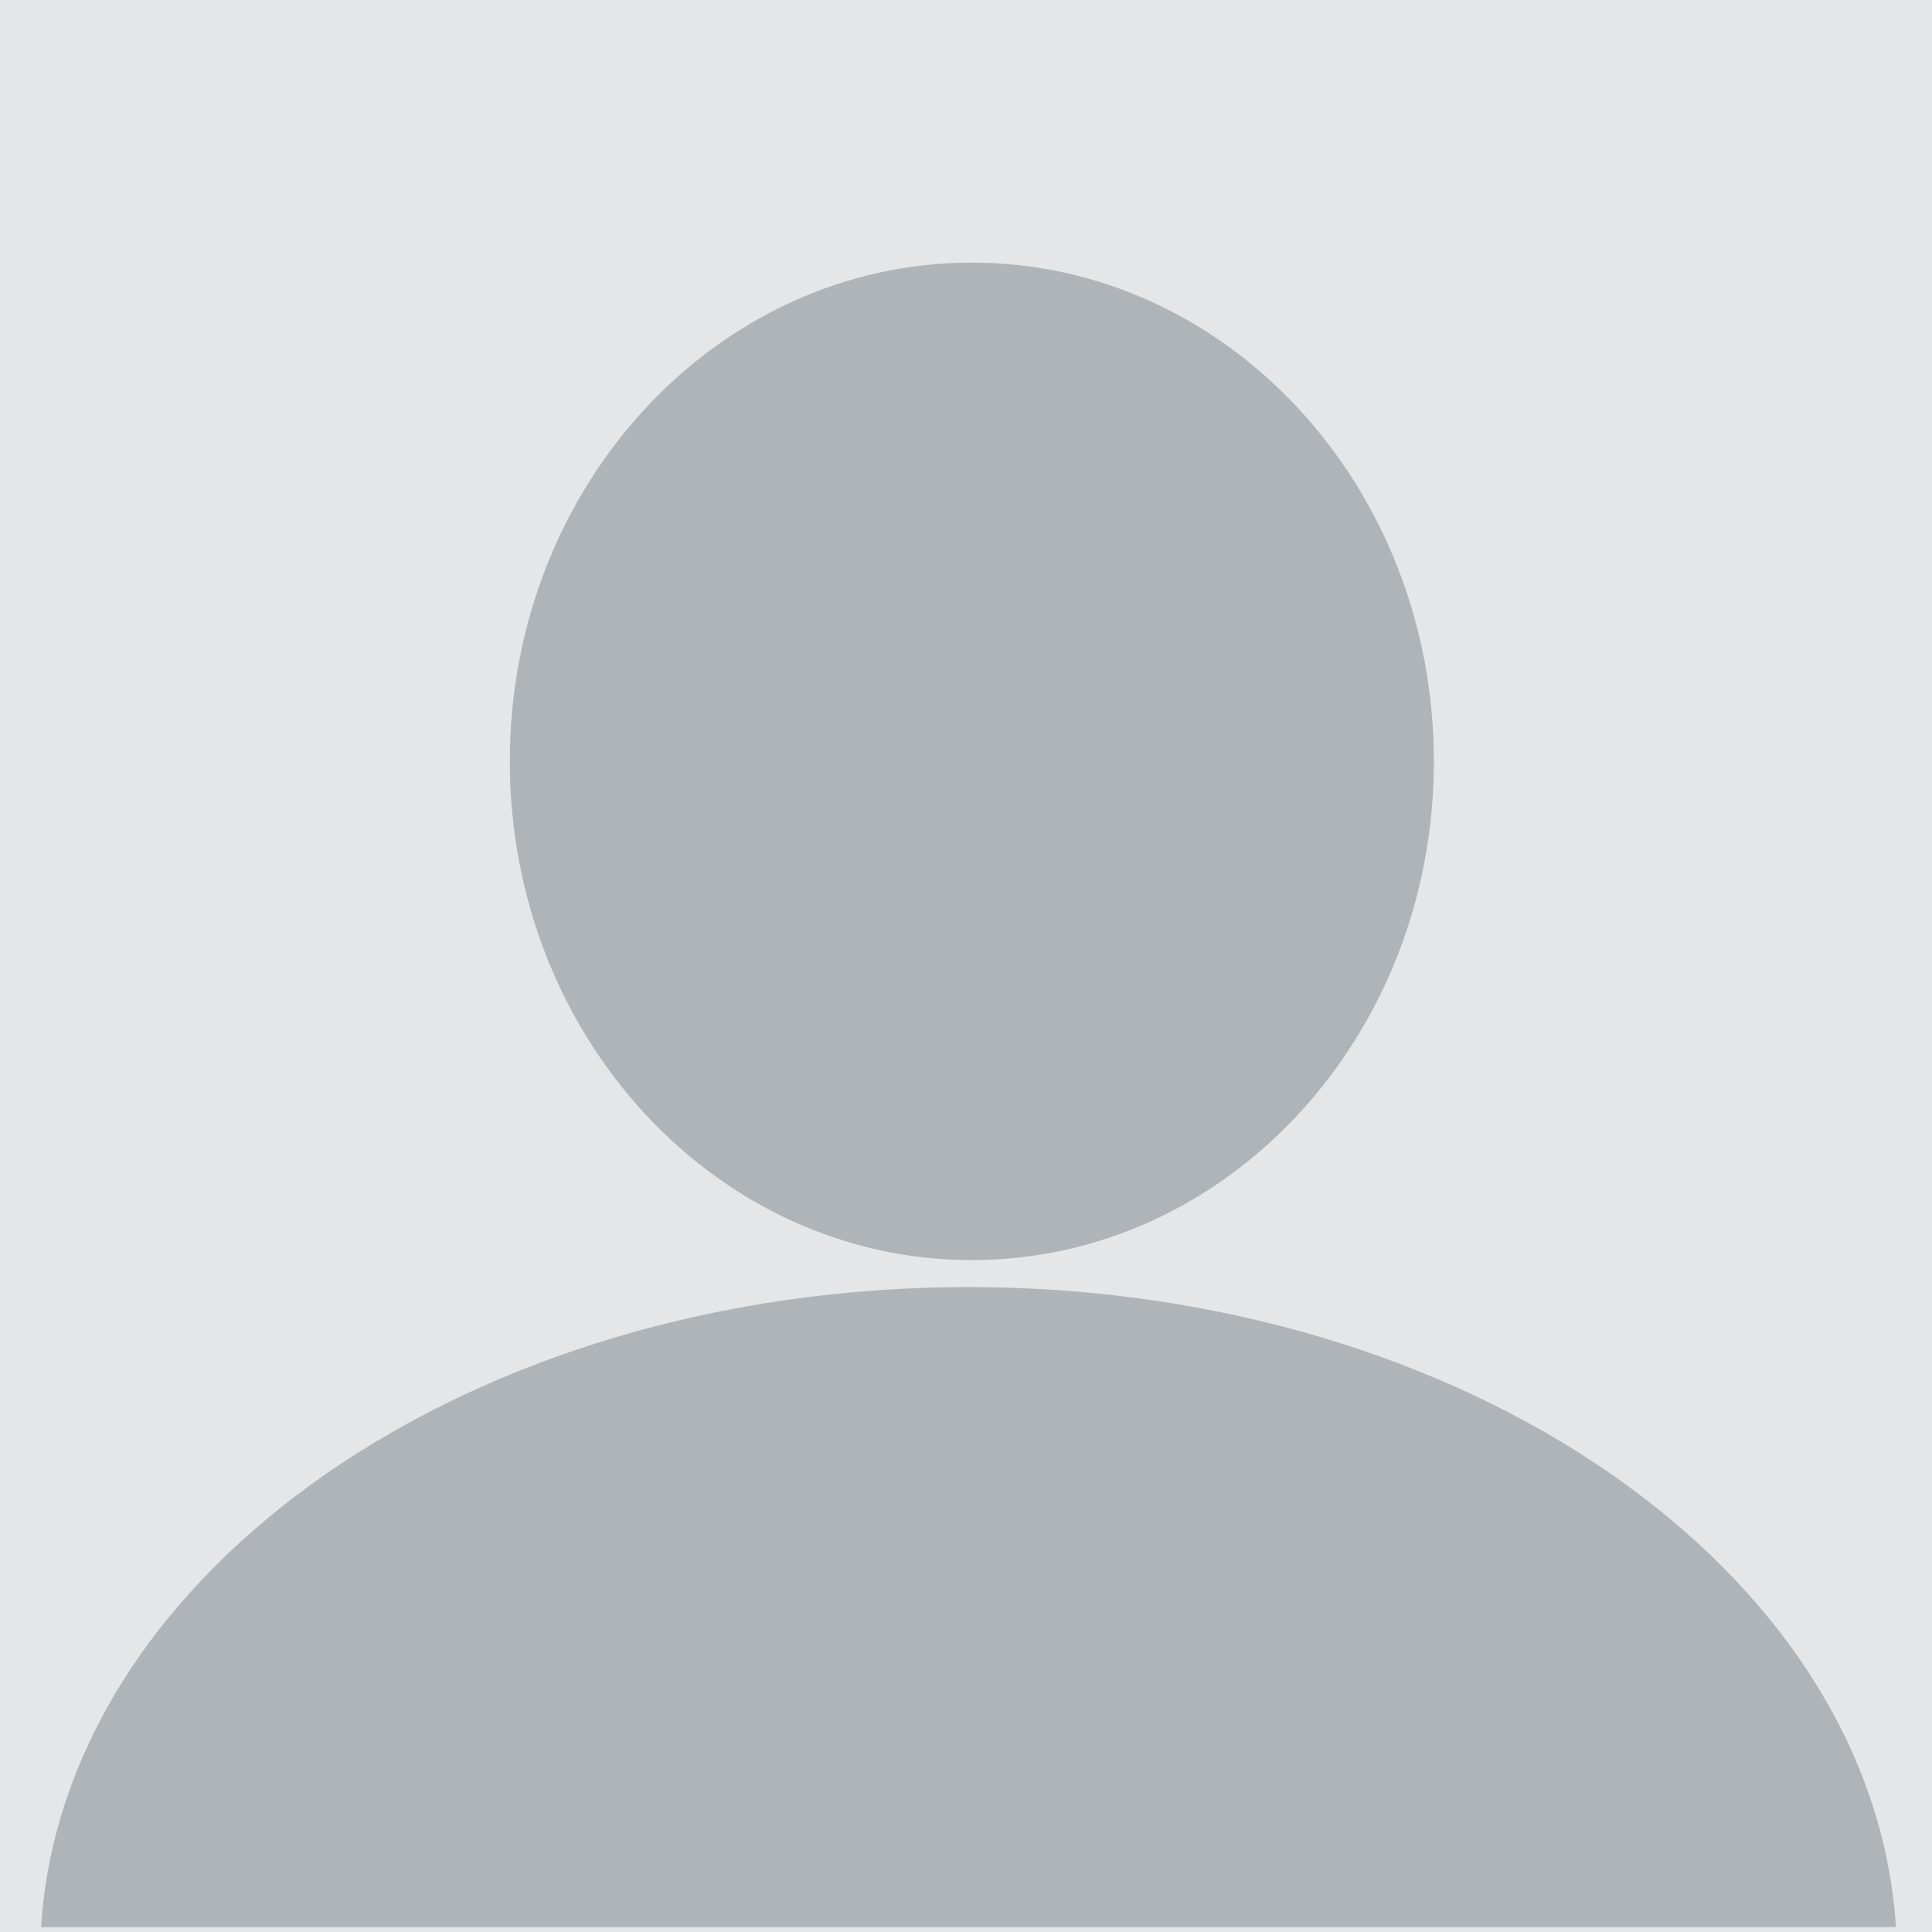
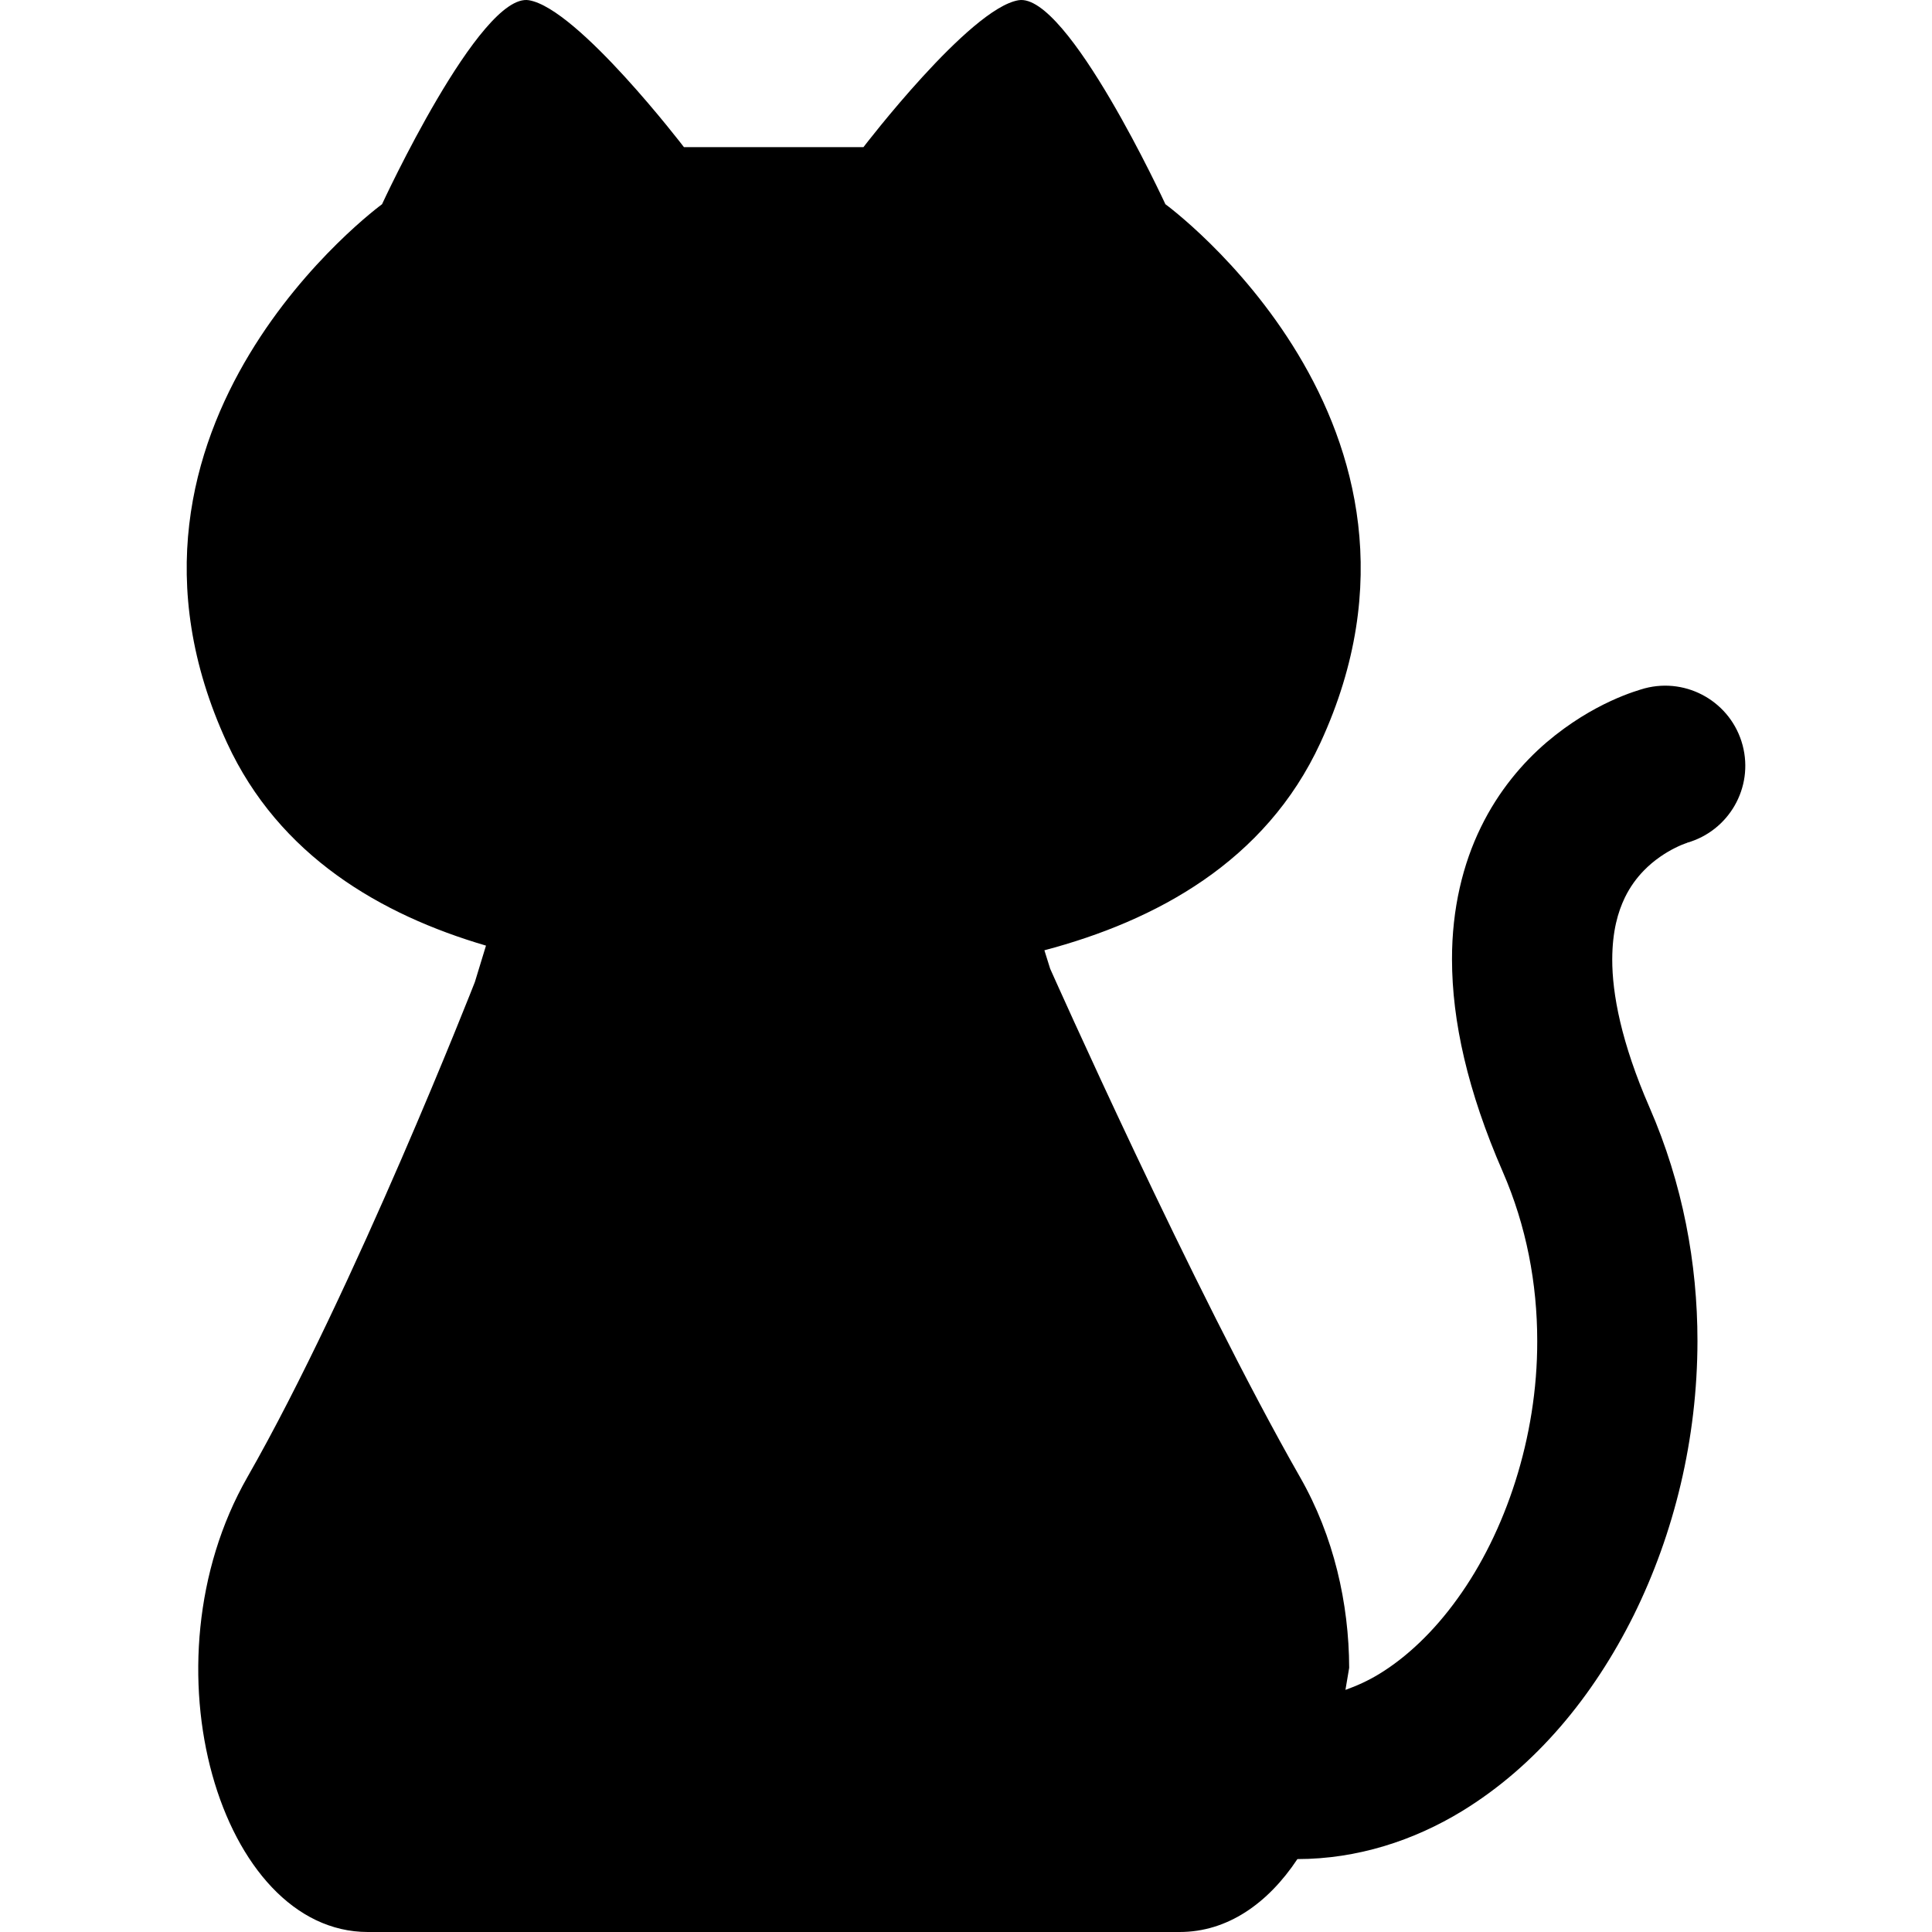
- <svg xmlns="http://www.w3.org/2000/svg" width="401px" height="401px" enable-background="new 312.809 0 401 401" version="1.1" viewBox="312.809 0 401 401">
-   <g transform="matrix(1.223 0 0 1.223 -467.5 -843.44)">
-     <rect x="601.45" y="653.07" width="401" height="401" fill="#E4E6E7" />
-     <path d="m802.38 908.08c-84.515 0-153.52 48.185-157.38 108.62h314.79c-3.87-60.44-72.9-108.62-157.41-108.62z" fill="#AEB4B7" />
-     <path d="m881.37 818.86c0 46.746-35.106 84.641-78.41 84.641s-78.41-37.895-78.41-84.641 35.106-84.641 78.41-84.641c43.31 0 78.41 37.9 78.41 84.64z" fill="#AEB4B7" />
+ <svg xmlns="http://www.w3.org/2000/svg" height="800px" width="800px" version="1.1" id="_x32_" viewBox="0 0 512 512" xml:space="preserve">
+   <style type="text/css">
+ 	.st0{fill:#000000;}
+ </style>
+   <g>
+     <path class="st0" d="M461.814,197.514c-2.999-11.335-14.624-18.093-25.958-15.094c-1.866,0.553-13.477,3.649-26.042,14.341   c-6.234,5.349-12.633,12.751-17.361,22.454c-4.748,9.69-7.685,21.577-7.657,35.033c0.013,16.345,4.133,34.895,13.442,56.257   c6.282,14.403,9.144,29.697,9.144,44.846c0.062,25.627-8.438,50.756-21.121,68.283c-6.296,8.777-13.546,15.606-20.816,20.022   c-2.986,1.81-5.943,3.131-8.888,4.181l0.989-5.854c-0.055-17.03-4.05-34.84-13.021-50.528   c-28.356-49.643-66.223-134.741-66.223-134.741l-1.527-4.879c29.47-7.796,58.579-23.408,73.148-54.985   c38.931-84.344-41.08-142.73-41.08-142.73s-25.958-56.222-38.924-54.06c-12.978,2.164-41.094,38.931-41.094,38.931h-23.788h-23.788   c0,0-28.108-36.767-41.08-38.931c-12.979-2.163-38.924,54.06-38.924,54.06s-80.018,58.386-41.087,142.73   c13.822,29.953,40.741,45.572,68.634,53.748l-2.951,9.662c0,0-31.908,81.552-60.279,131.195C37.198,441.092,58.478,512,97.477,512   c29.47,0,79.14,0,101.692,0c7.292,0,11.763,0,11.763,0c22.544,0,72.222,0,101.691,0c12.654,0,23.38-7.547,31.204-19.324   c15.826-0.013,30.81-4.872,43.707-12.758c19.455-11.915,34.708-30.32,45.434-51.896c10.685-21.618,16.856-46.636,16.878-72.672   c0-20.484-3.885-41.619-12.682-61.813c-7.561-17.34-9.918-30.216-9.904-39.29c0.028-7.526,1.5-12.544,3.359-16.414   c1.417-2.889,3.124-5.17,4.983-7.091c2.771-2.868,5.964-4.879,8.349-6.054c1.182-0.595,2.135-0.968,2.674-1.162l0.449-0.152   l-0.007-0.028C458.179,220.189,464.779,208.724,461.814,197.514z" />
  </g>
</svg>
